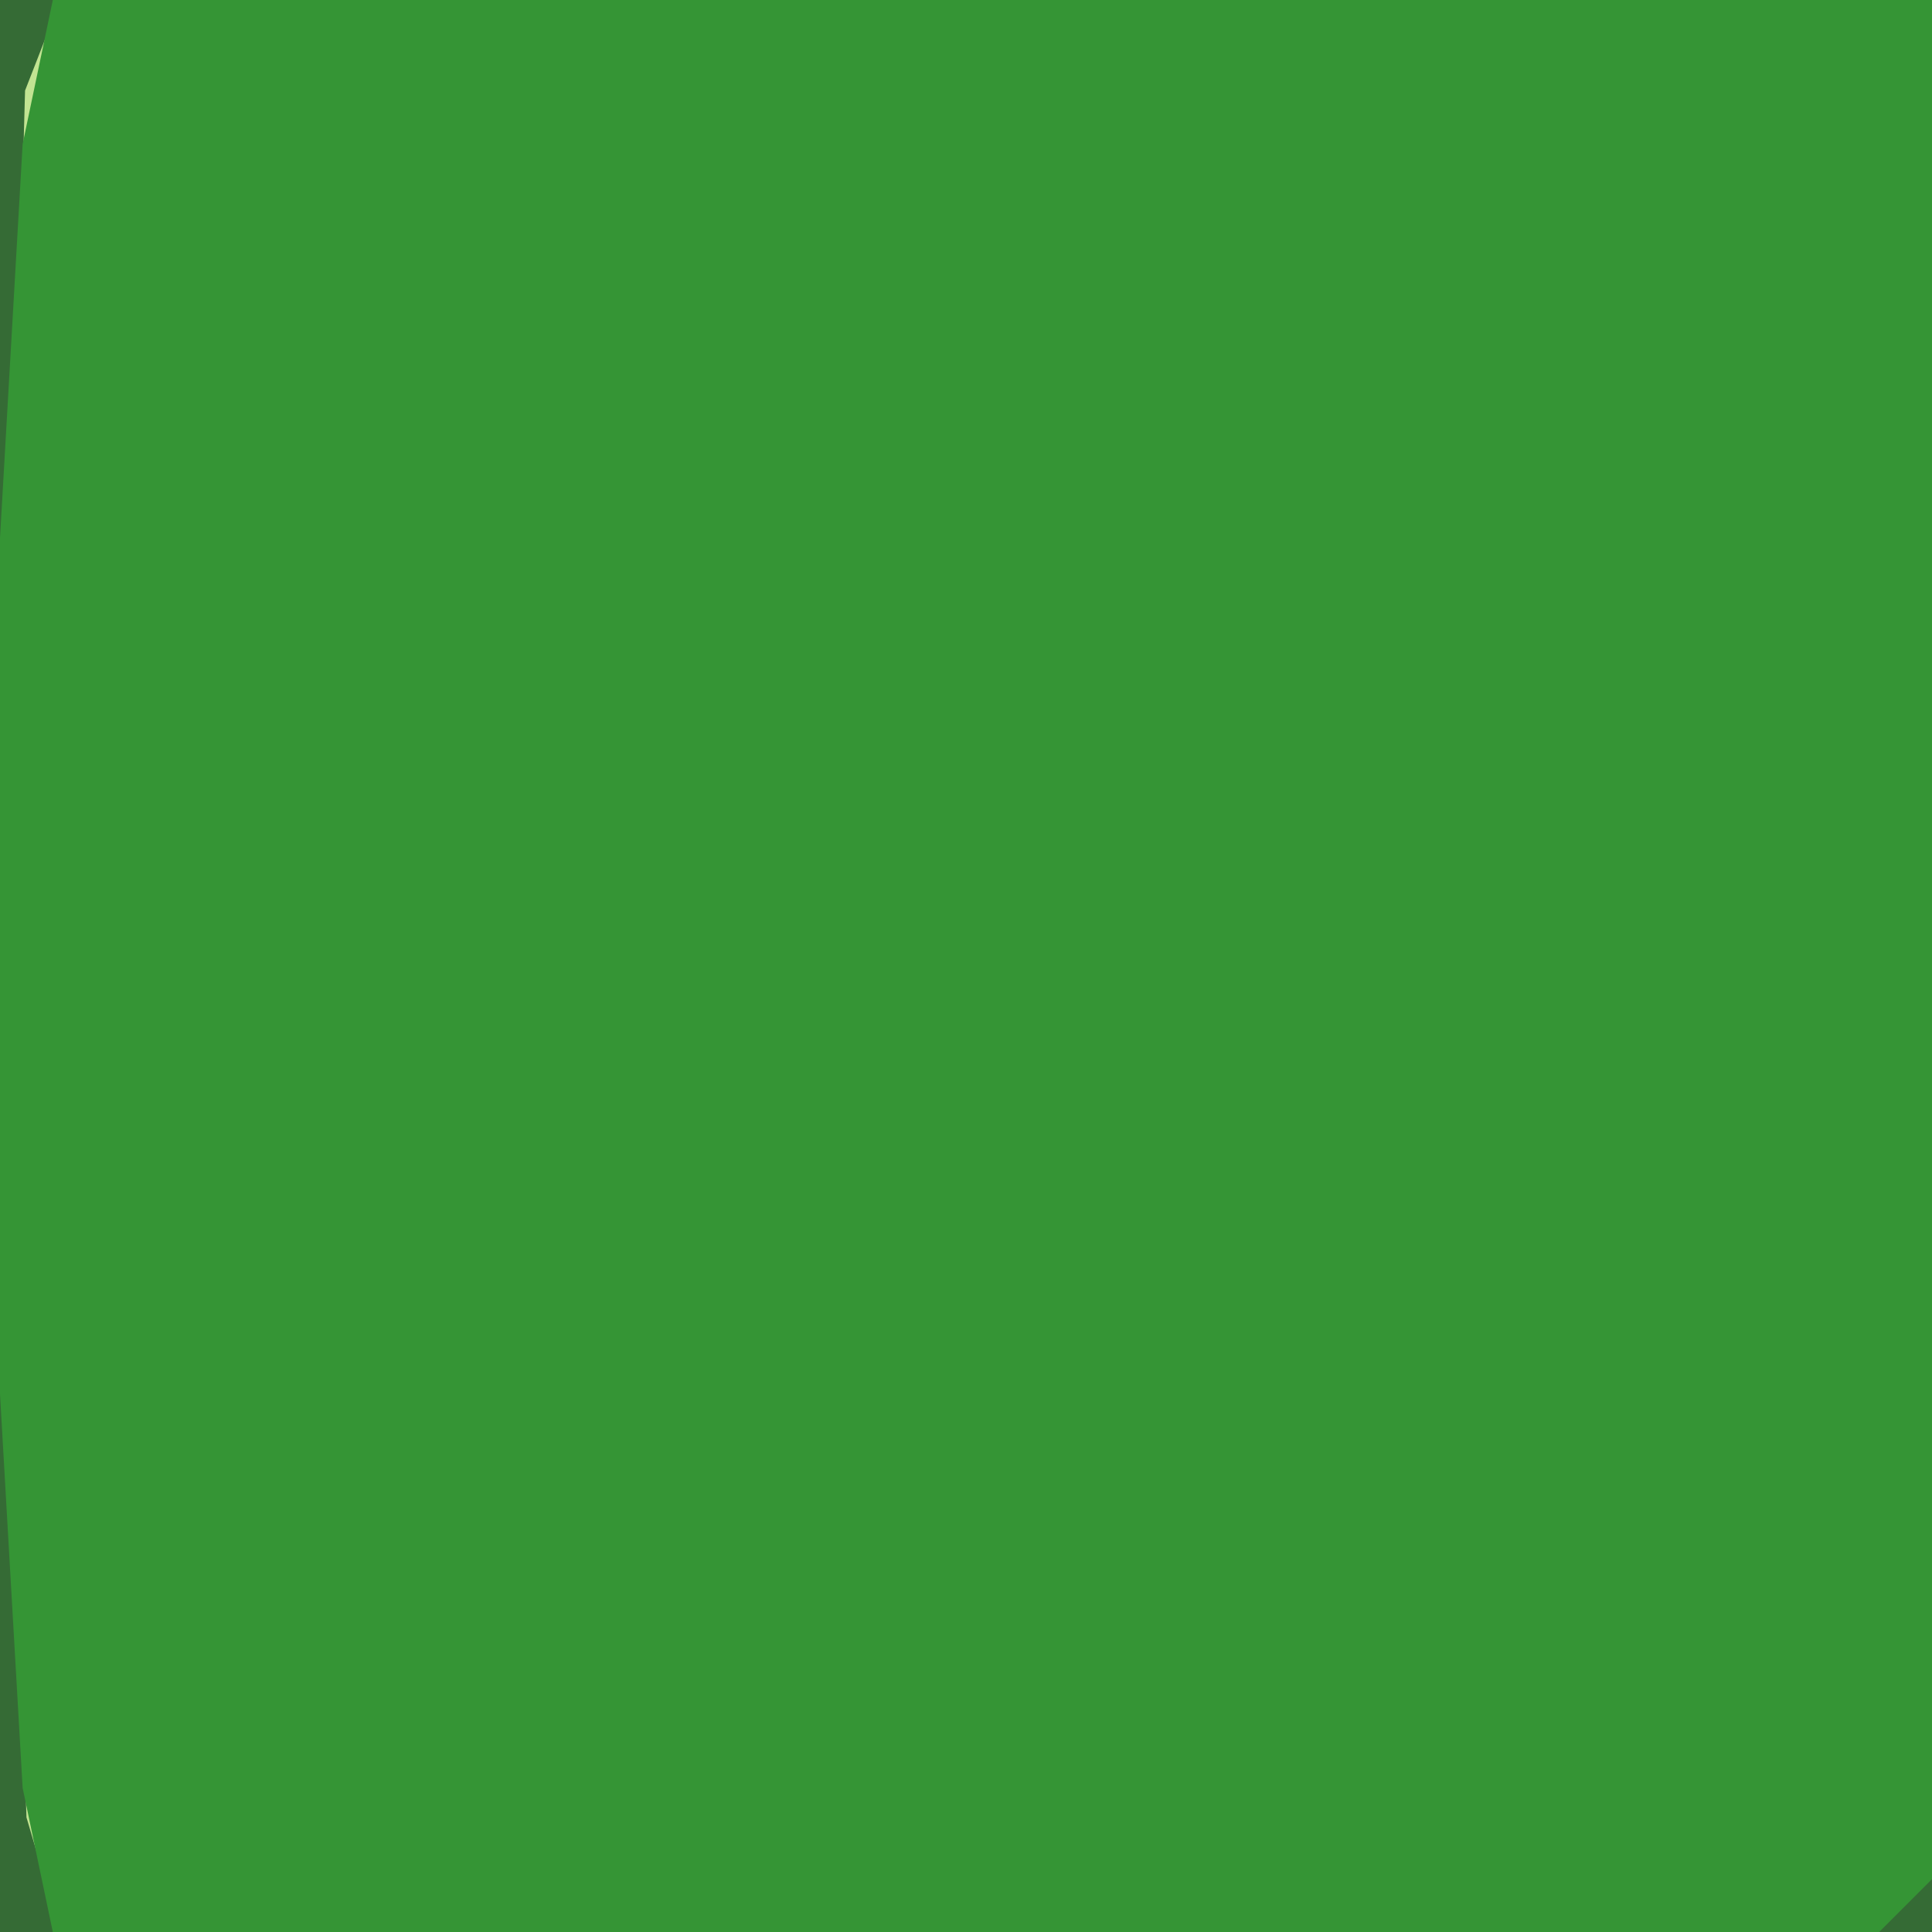
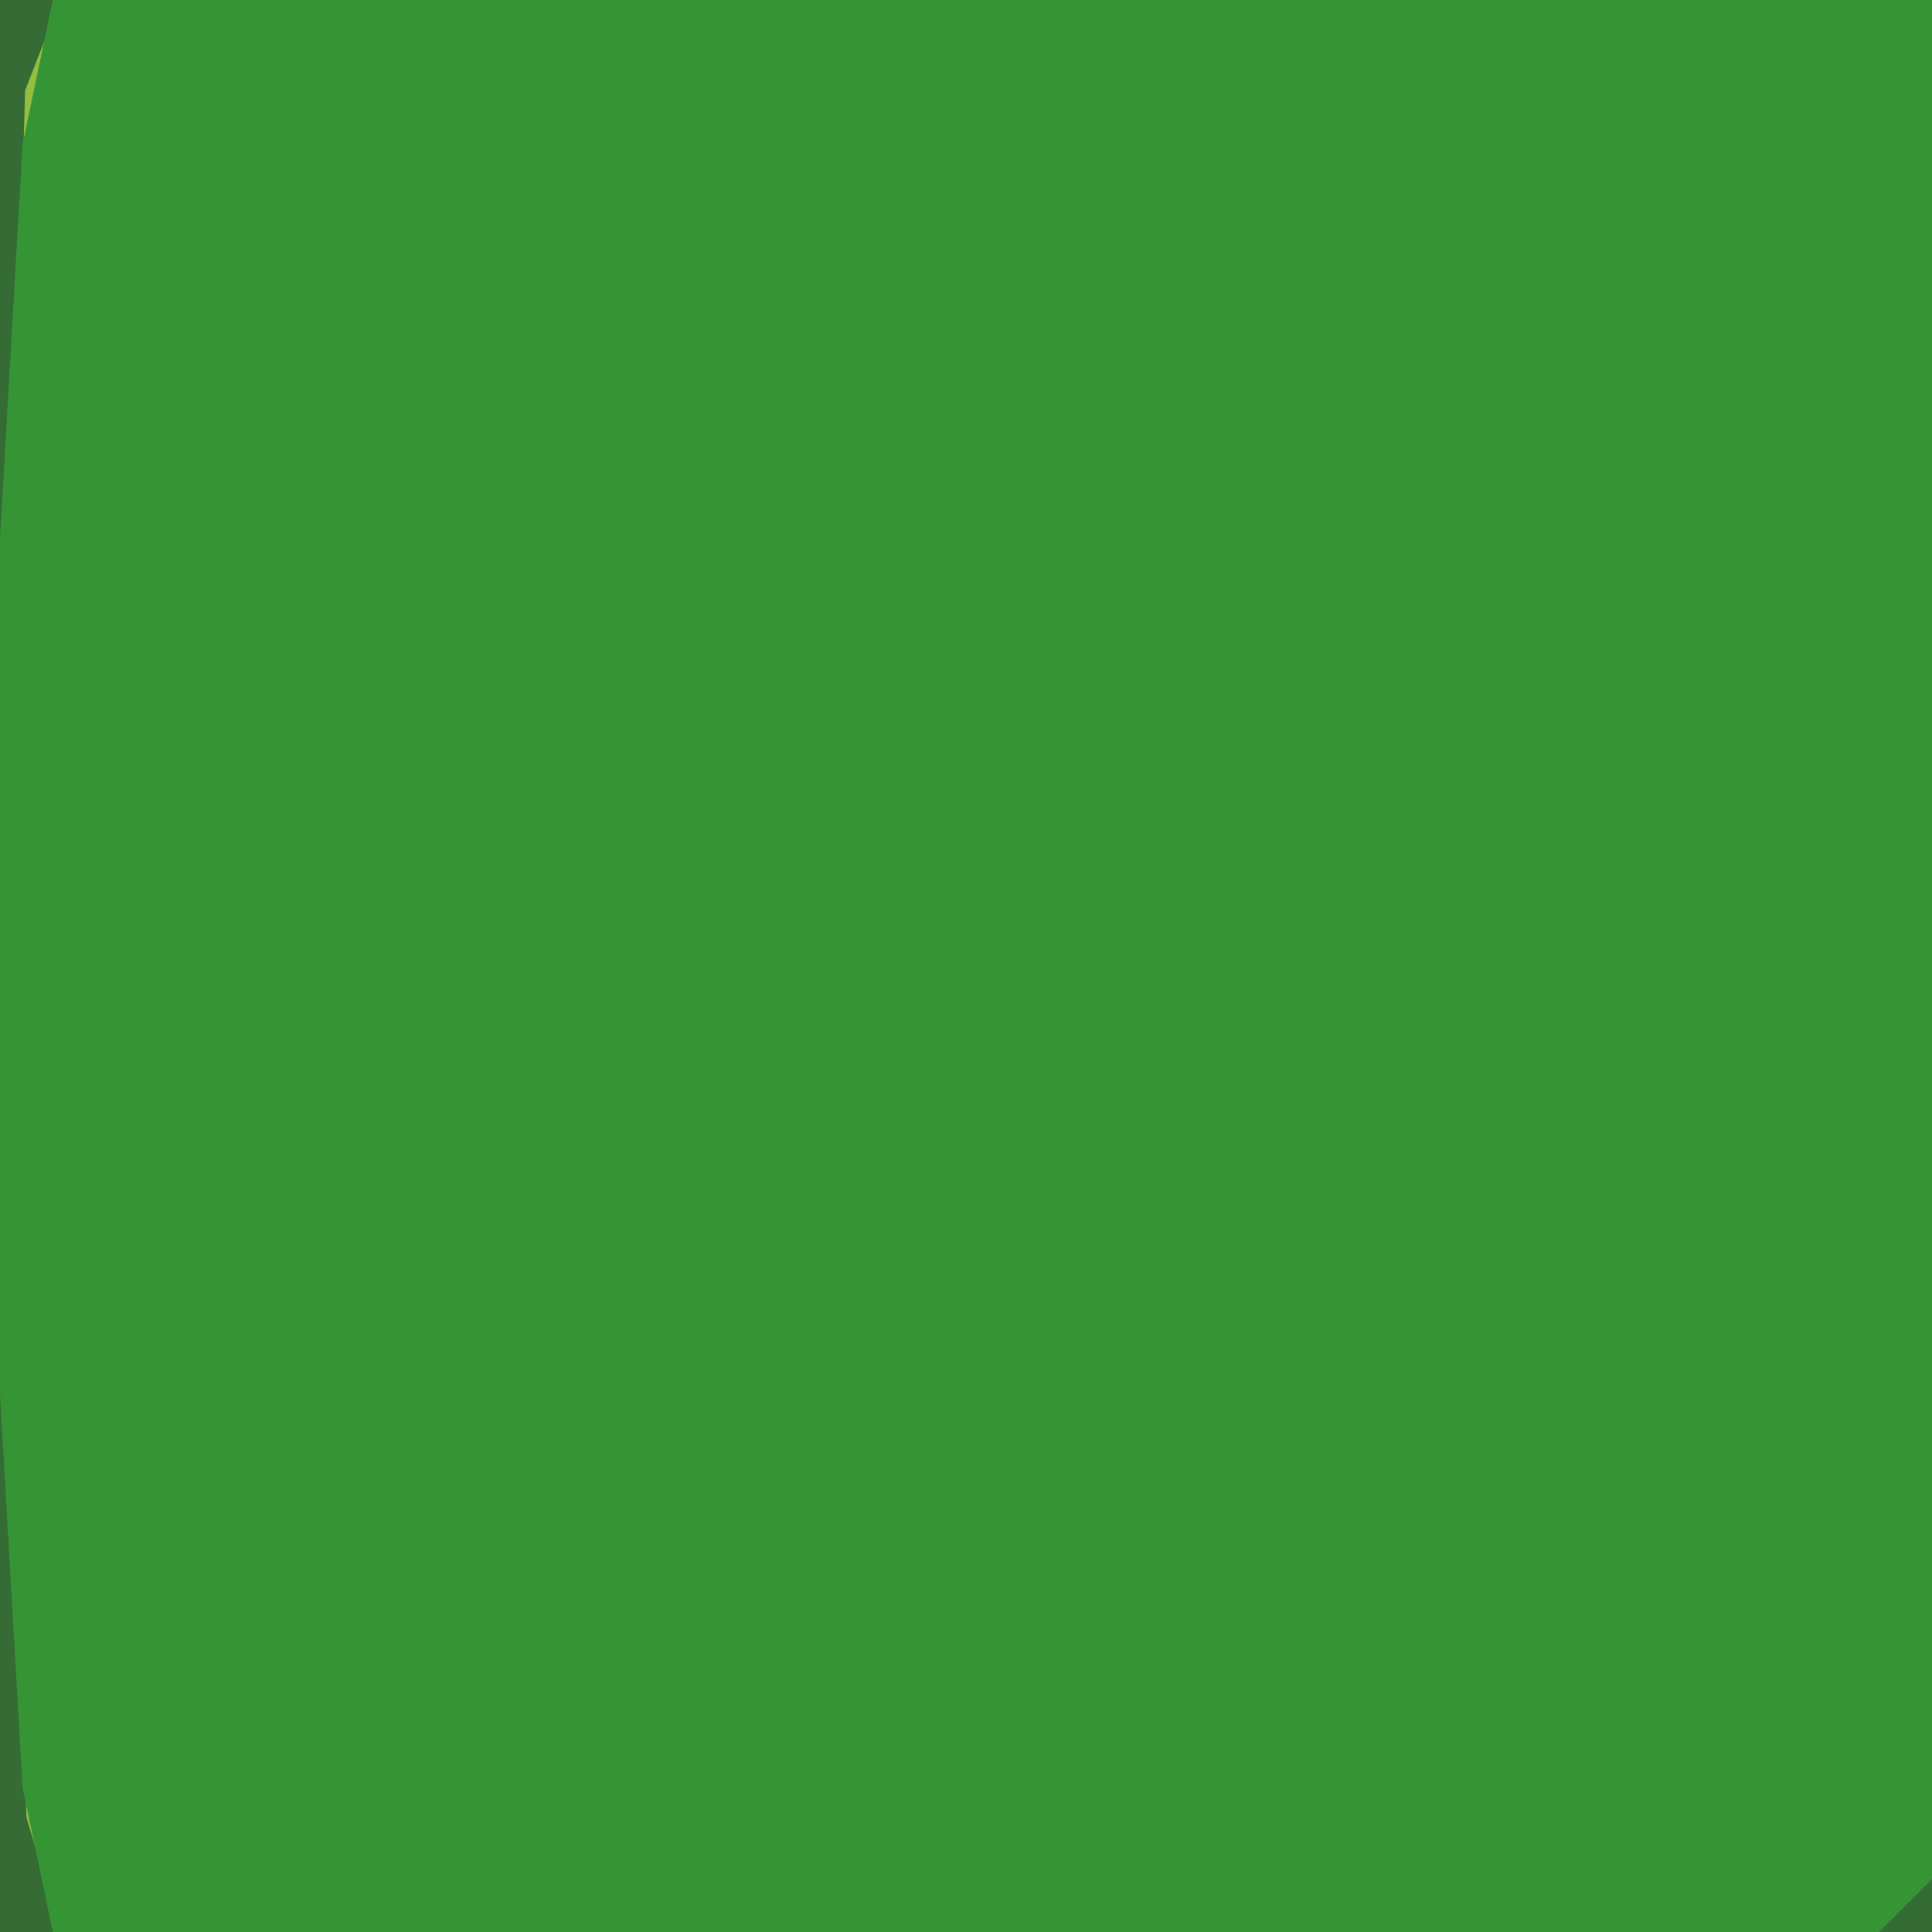
<svg xmlns="http://www.w3.org/2000/svg" width="128" height="128" version="1.1" viewBox="0 0 128 128">
  <path d="m0 0v128h128v-128z" fill="#356b35" />
-   <path d="m4 0-2.34 6-1.66 61 1.754 53.41 2.246 7.59h13l-11-16-2-25.332 1-8.668 4-12.186-1-9.814-1.436-14.668 1.93-21.646 8.506-19.686h-13zm124 111-11 6-6 11h13l1.5-2.5 2.5-1.5v-13z" fill="#c2e492" />
+   <path d="m4 0-2.34 6-1.66 61 1.754 53.41 2.246 7.59h13l-11-16-2-25.332 1-8.668 4-12.186-1-9.814-1.436-14.668 1.93-21.646 8.506-19.686h-13zm124 111-11 6-6 11h13l1.5-2.5 2.5-1.5v-13z" fill="#92bf3f" />
  <path d="m3.5 0-2 9.545-1.5 26.098v56.715l1.5 26.098 2 9.545h121l3.5-3.5v-124.5h-124.5z" fill="#359535" />
</svg>
